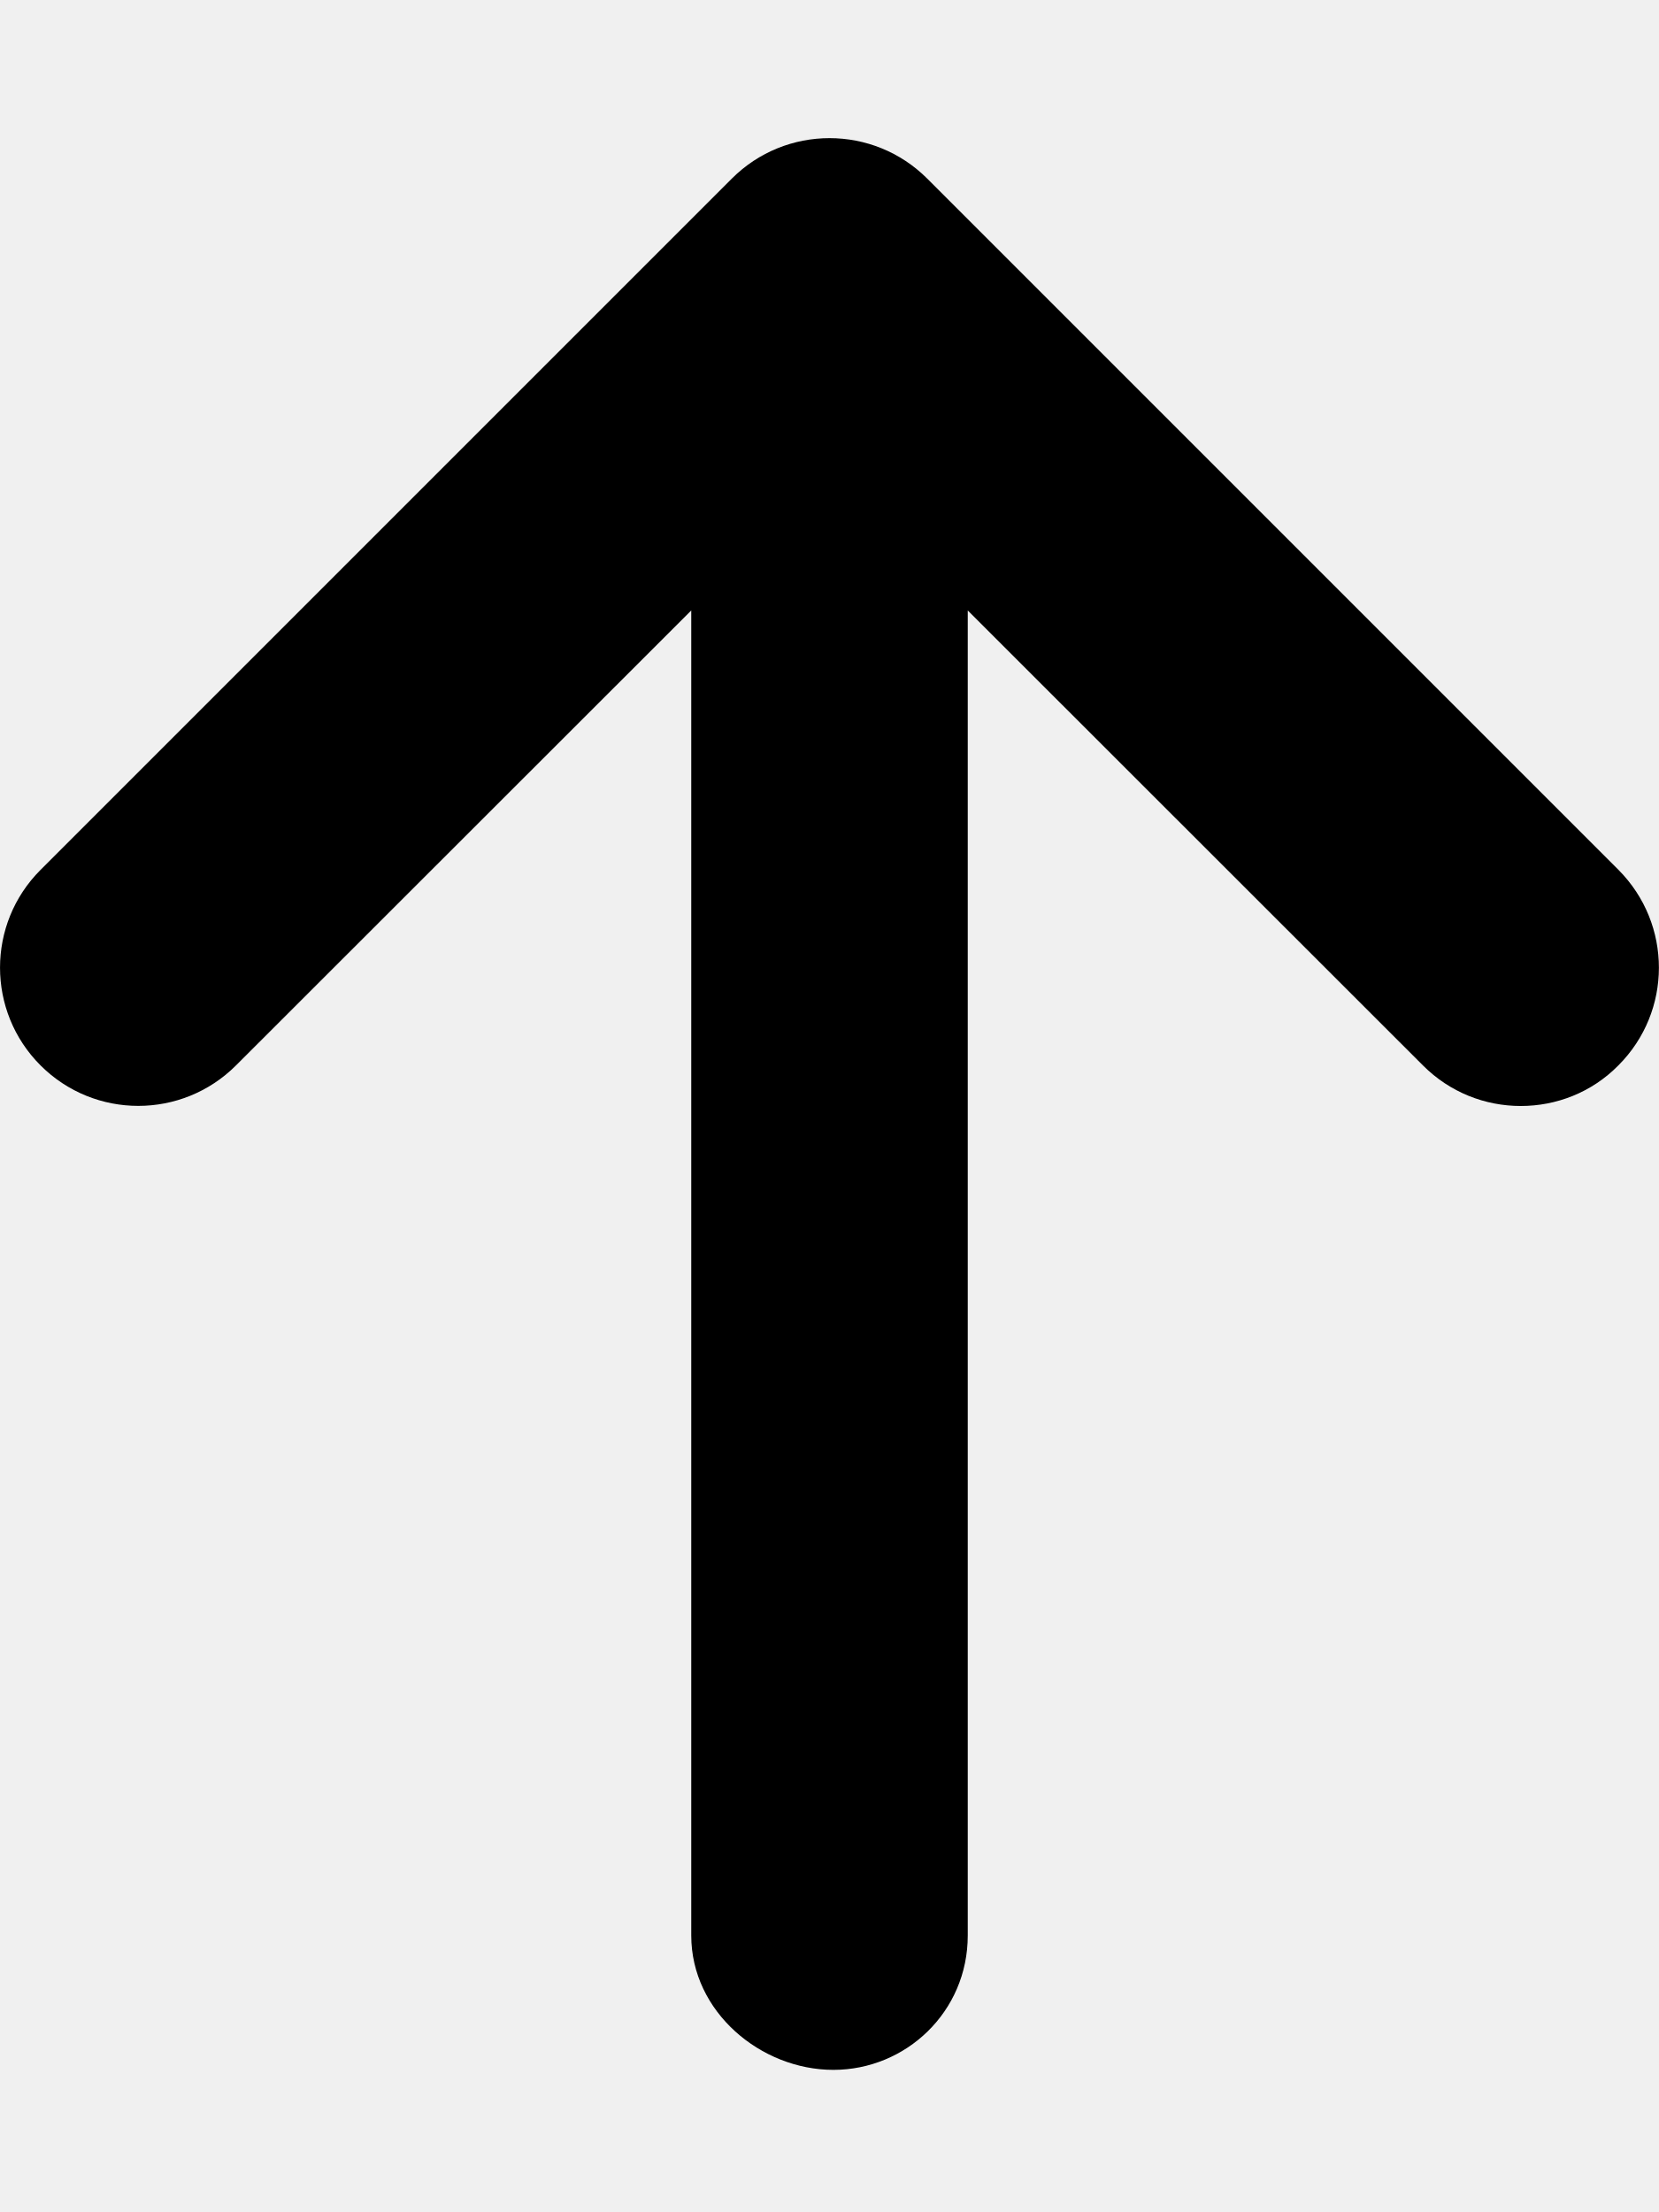
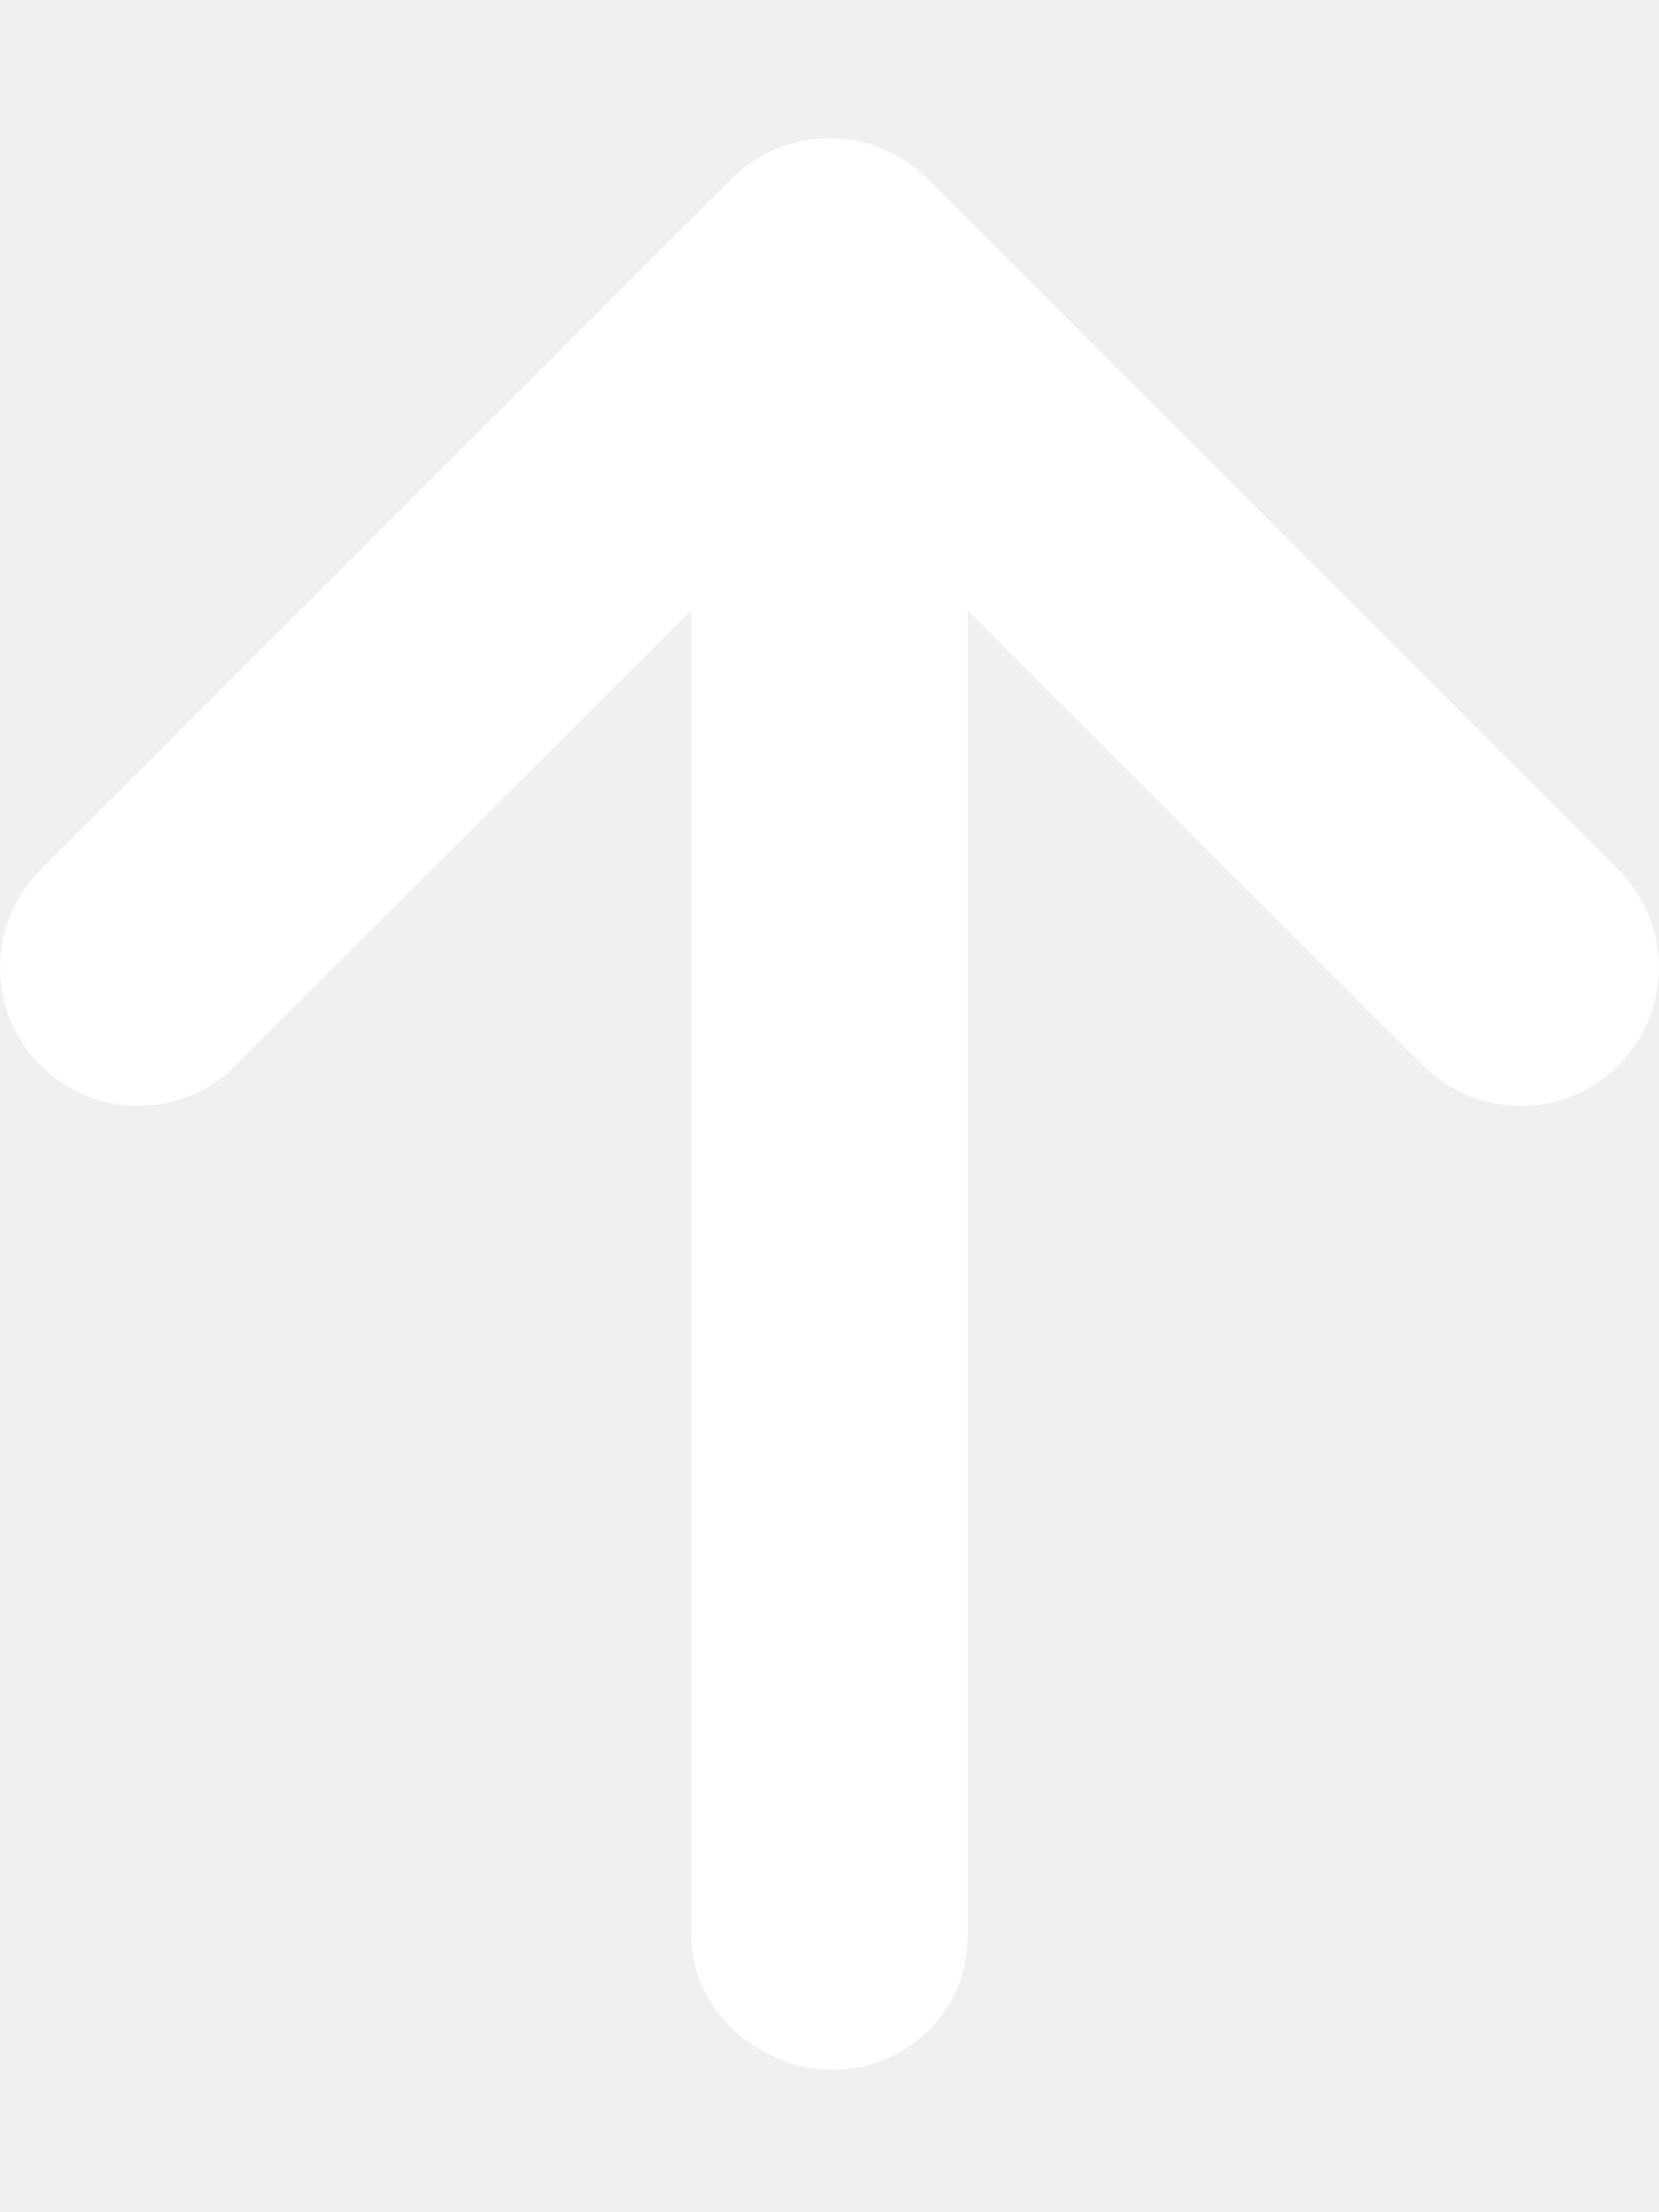
<svg xmlns="http://www.w3.org/2000/svg" viewBox="0 0 384 512">
-   <path d="M374.6 246.6C368.4 252.9 360.2 256 352 256s-16.38-3.125-22.62-9.375L224 141.3V448c0 17.69-14.33 31.1-31.1 31.1S160 465.7 160 448V141.3L54.63 246.6c-12.5 12.5-32.75 12.5-45.25 0s-12.5-32.75 0-45.25l160-160c12.5-12.5 32.75-12.5 45.25 0l160 160C387.1 213.9 387.1 234.1 374.6 246.6z" />
+   <path fill="white" d="M374.6 246.6C368.4 252.9 360.2 256 352 256s-16.38-3.125-22.62-9.375L224 141.3V448c0 17.69-14.33 31.1-31.1 31.1S160 465.7 160 448V141.3L54.63 246.6c-12.5 12.5-32.75 12.5-45.25 0s-12.5-32.75 0-45.25l160-160c12.5-12.5 32.75-12.5 45.25 0l160 160C387.1 213.9 387.1 234.1 374.6 246.6z" />
</svg>
